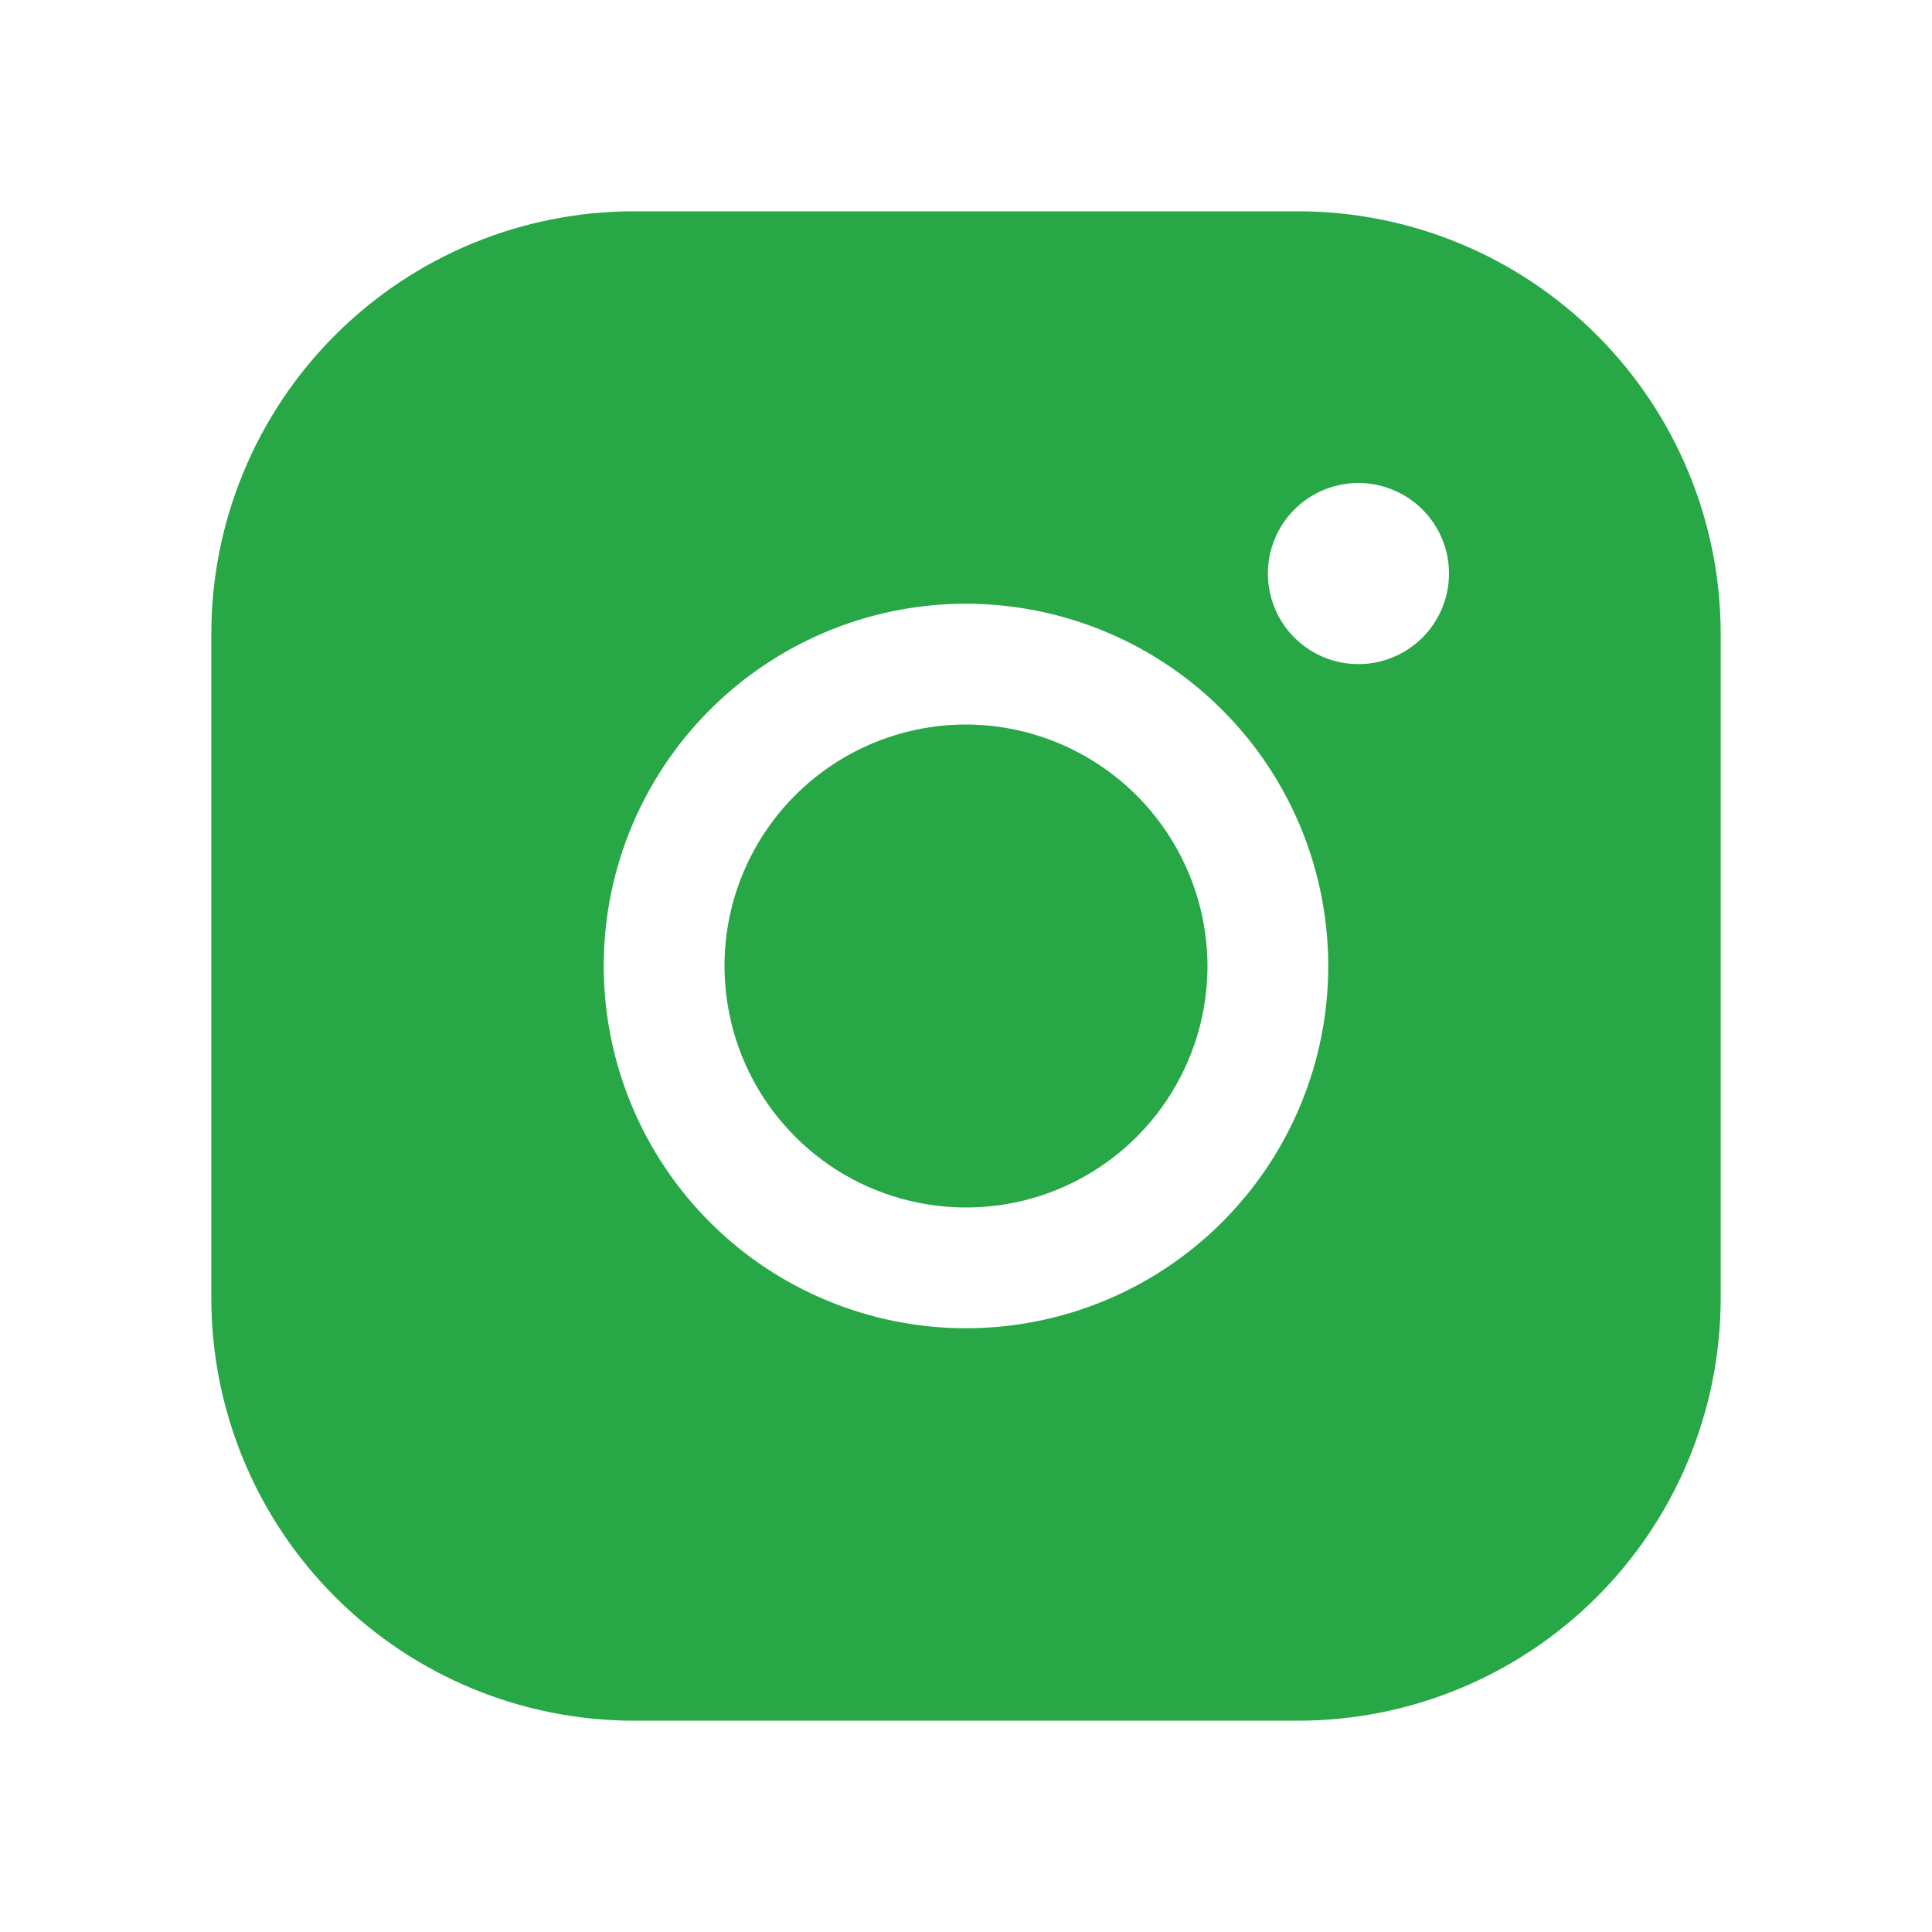
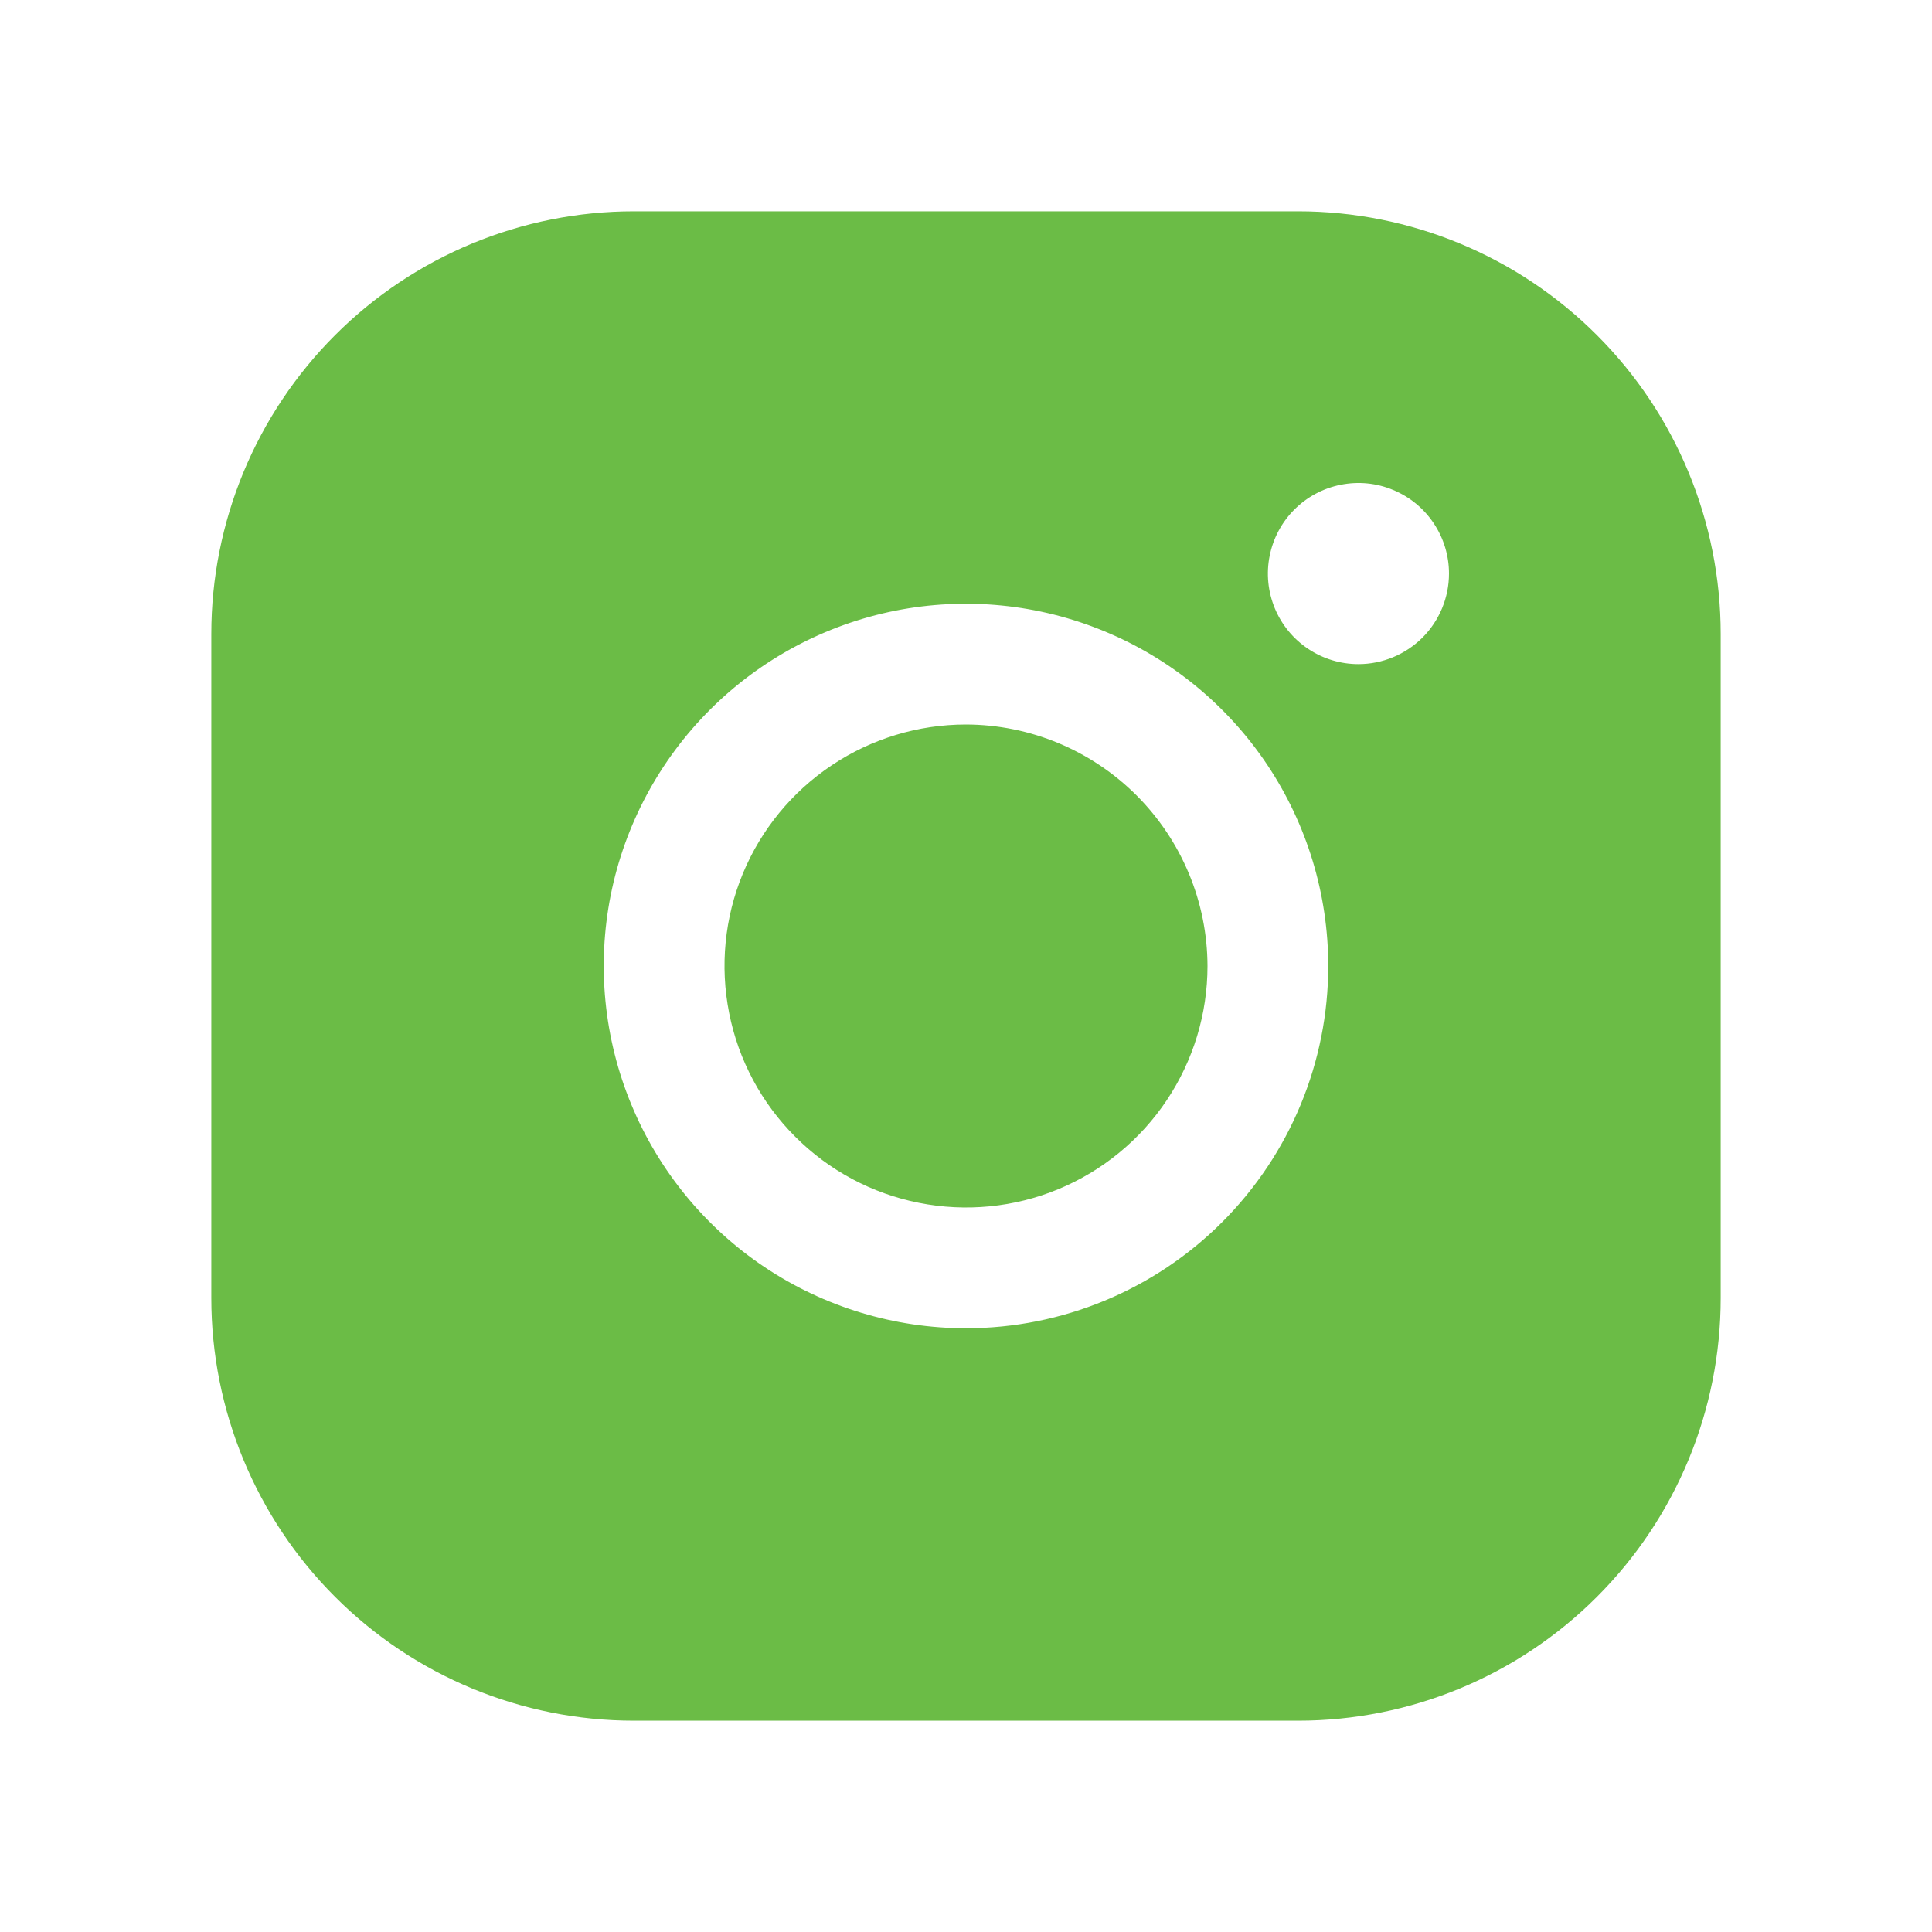
<svg xmlns="http://www.w3.org/2000/svg" width="24" height="24" viewBox="0 0 24 24" fill="none">
-   <path d="M15 12C15 12.593 14.824 13.173 14.494 13.667C14.165 14.16 13.696 14.545 13.148 14.772C12.6 14.999 11.997 15.058 11.415 14.942C10.833 14.827 10.298 14.541 9.879 14.121C9.459 13.702 9.173 13.167 9.058 12.585C8.942 12.003 9.001 11.4 9.228 10.852C9.455 10.304 9.84 9.835 10.333 9.506C10.827 9.176 11.407 9 12 9C12.795 9.002 13.556 9.319 14.119 9.881C14.681 10.444 14.998 11.205 15 12ZM21.375 7.875V16.125C21.375 17.517 20.822 18.853 19.837 19.837C18.853 20.822 17.517 21.375 16.125 21.375H7.875C6.483 21.375 5.147 20.822 4.163 19.837C3.178 18.853 2.625 17.517 2.625 16.125V7.875C2.625 6.483 3.178 5.147 4.163 4.163C5.147 3.178 6.483 2.625 7.875 2.625H16.125C17.517 2.625 18.853 3.178 19.837 4.163C20.822 5.147 21.375 6.483 21.375 7.875ZM16.5 12C16.5 11.11 16.236 10.24 15.742 9.5C15.247 8.76 14.544 8.183 13.722 7.843C12.9 7.502 11.995 7.413 11.122 7.586C10.249 7.76 9.447 8.189 8.818 8.818C8.189 9.447 7.76 10.249 7.586 11.122C7.413 11.995 7.502 12.9 7.843 13.722C8.183 14.544 8.76 15.247 9.5 15.742C10.24 16.236 11.11 16.5 12 16.5C13.194 16.5 14.338 16.026 15.182 15.182C16.026 14.338 16.5 13.194 16.5 12ZM18 7.125C18 6.902 17.934 6.685 17.81 6.5C17.687 6.315 17.511 6.171 17.305 6.086C17.1 6 16.874 5.978 16.655 6.022C16.437 6.065 16.237 6.172 16.079 6.33C15.922 6.487 15.815 6.687 15.772 6.906C15.728 7.124 15.751 7.35 15.836 7.556C15.921 7.761 16.065 7.937 16.25 8.06C16.435 8.184 16.652 8.25 16.875 8.25C17.173 8.25 17.459 8.131 17.671 7.92C17.881 7.71 18 7.423 18 7.125Z" fill="#28A746" />
+   <path d="M15 12C15 12.593 14.824 13.173 14.494 13.667C14.165 14.16 13.696 14.545 13.148 14.772C12.6 14.999 11.997 15.058 11.415 14.942C10.833 14.827 10.298 14.541 9.879 14.121C9.459 13.702 9.173 13.167 9.058 12.585C8.942 12.003 9.001 11.4 9.228 10.852C9.455 10.304 9.84 9.835 10.333 9.506C10.827 9.176 11.407 9 12 9C12.795 9.002 13.556 9.319 14.119 9.881C14.681 10.444 14.998 11.205 15 12ZM21.375 7.875V16.125C21.375 17.517 20.822 18.853 19.837 19.837C18.853 20.822 17.517 21.375 16.125 21.375H7.875C6.483 21.375 5.147 20.822 4.163 19.837C3.178 18.853 2.625 17.517 2.625 16.125V7.875C2.625 6.483 3.178 5.147 4.163 4.163C5.147 3.178 6.483 2.625 7.875 2.625H16.125C17.517 2.625 18.853 3.178 19.837 4.163C20.822 5.147 21.375 6.483 21.375 7.875ZM16.5 12C16.5 11.11 16.236 10.24 15.742 9.5C15.247 8.76 14.544 8.183 13.722 7.843C12.9 7.502 11.995 7.413 11.122 7.586C10.249 7.76 9.447 8.189 8.818 8.818C8.189 9.447 7.76 10.249 7.586 11.122C7.413 11.995 7.502 12.9 7.843 13.722C8.183 14.544 8.76 15.247 9.5 15.742C10.24 16.236 11.11 16.5 12 16.5C13.194 16.5 14.338 16.026 15.182 15.182C16.026 14.338 16.5 13.194 16.5 12ZM18 7.125C18 6.902 17.934 6.685 17.81 6.5C17.687 6.315 17.511 6.171 17.305 6.086C17.1 6 16.874 5.978 16.655 6.022C16.437 6.065 16.237 6.172 16.079 6.33C15.922 6.487 15.815 6.687 15.772 6.906C15.728 7.124 15.751 7.35 15.836 7.556C15.921 7.761 16.065 7.937 16.25 8.06C16.435 8.184 16.652 8.25 16.875 8.25C17.173 8.25 17.459 8.131 17.671 7.92C17.881 7.71 18 7.423 18 7.125Z" fill="#6BBC46" />
</svg>
